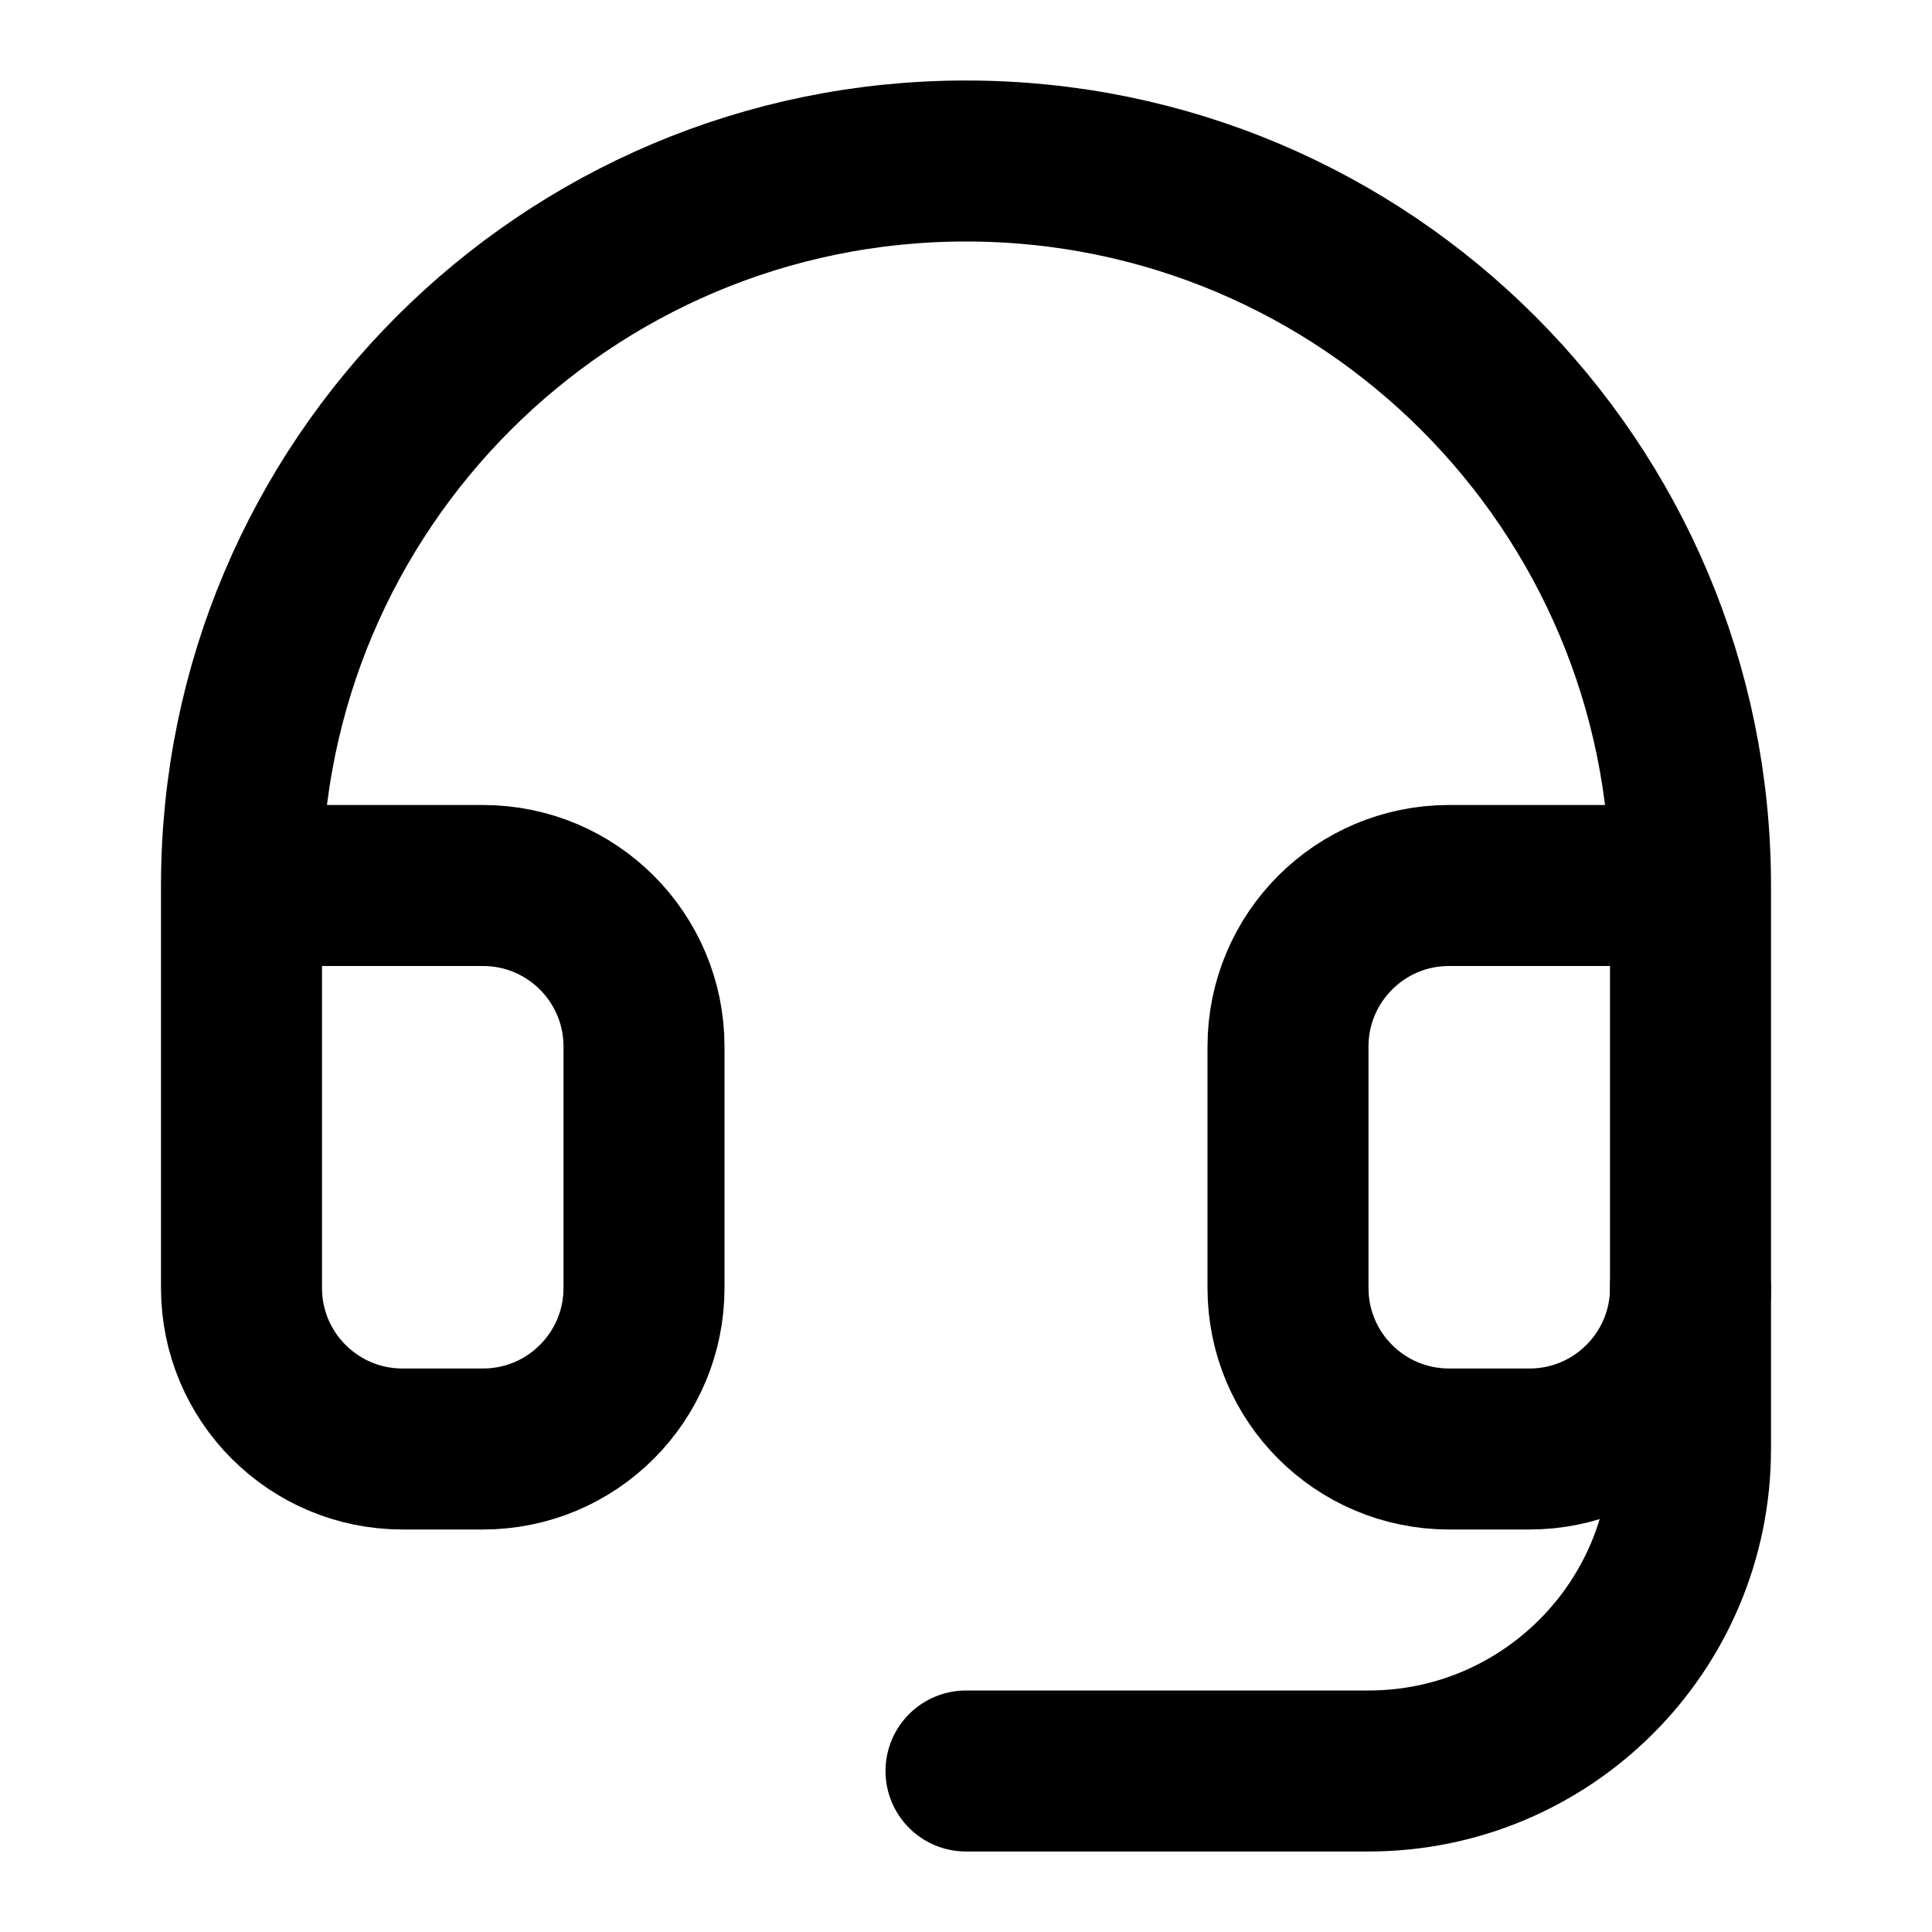
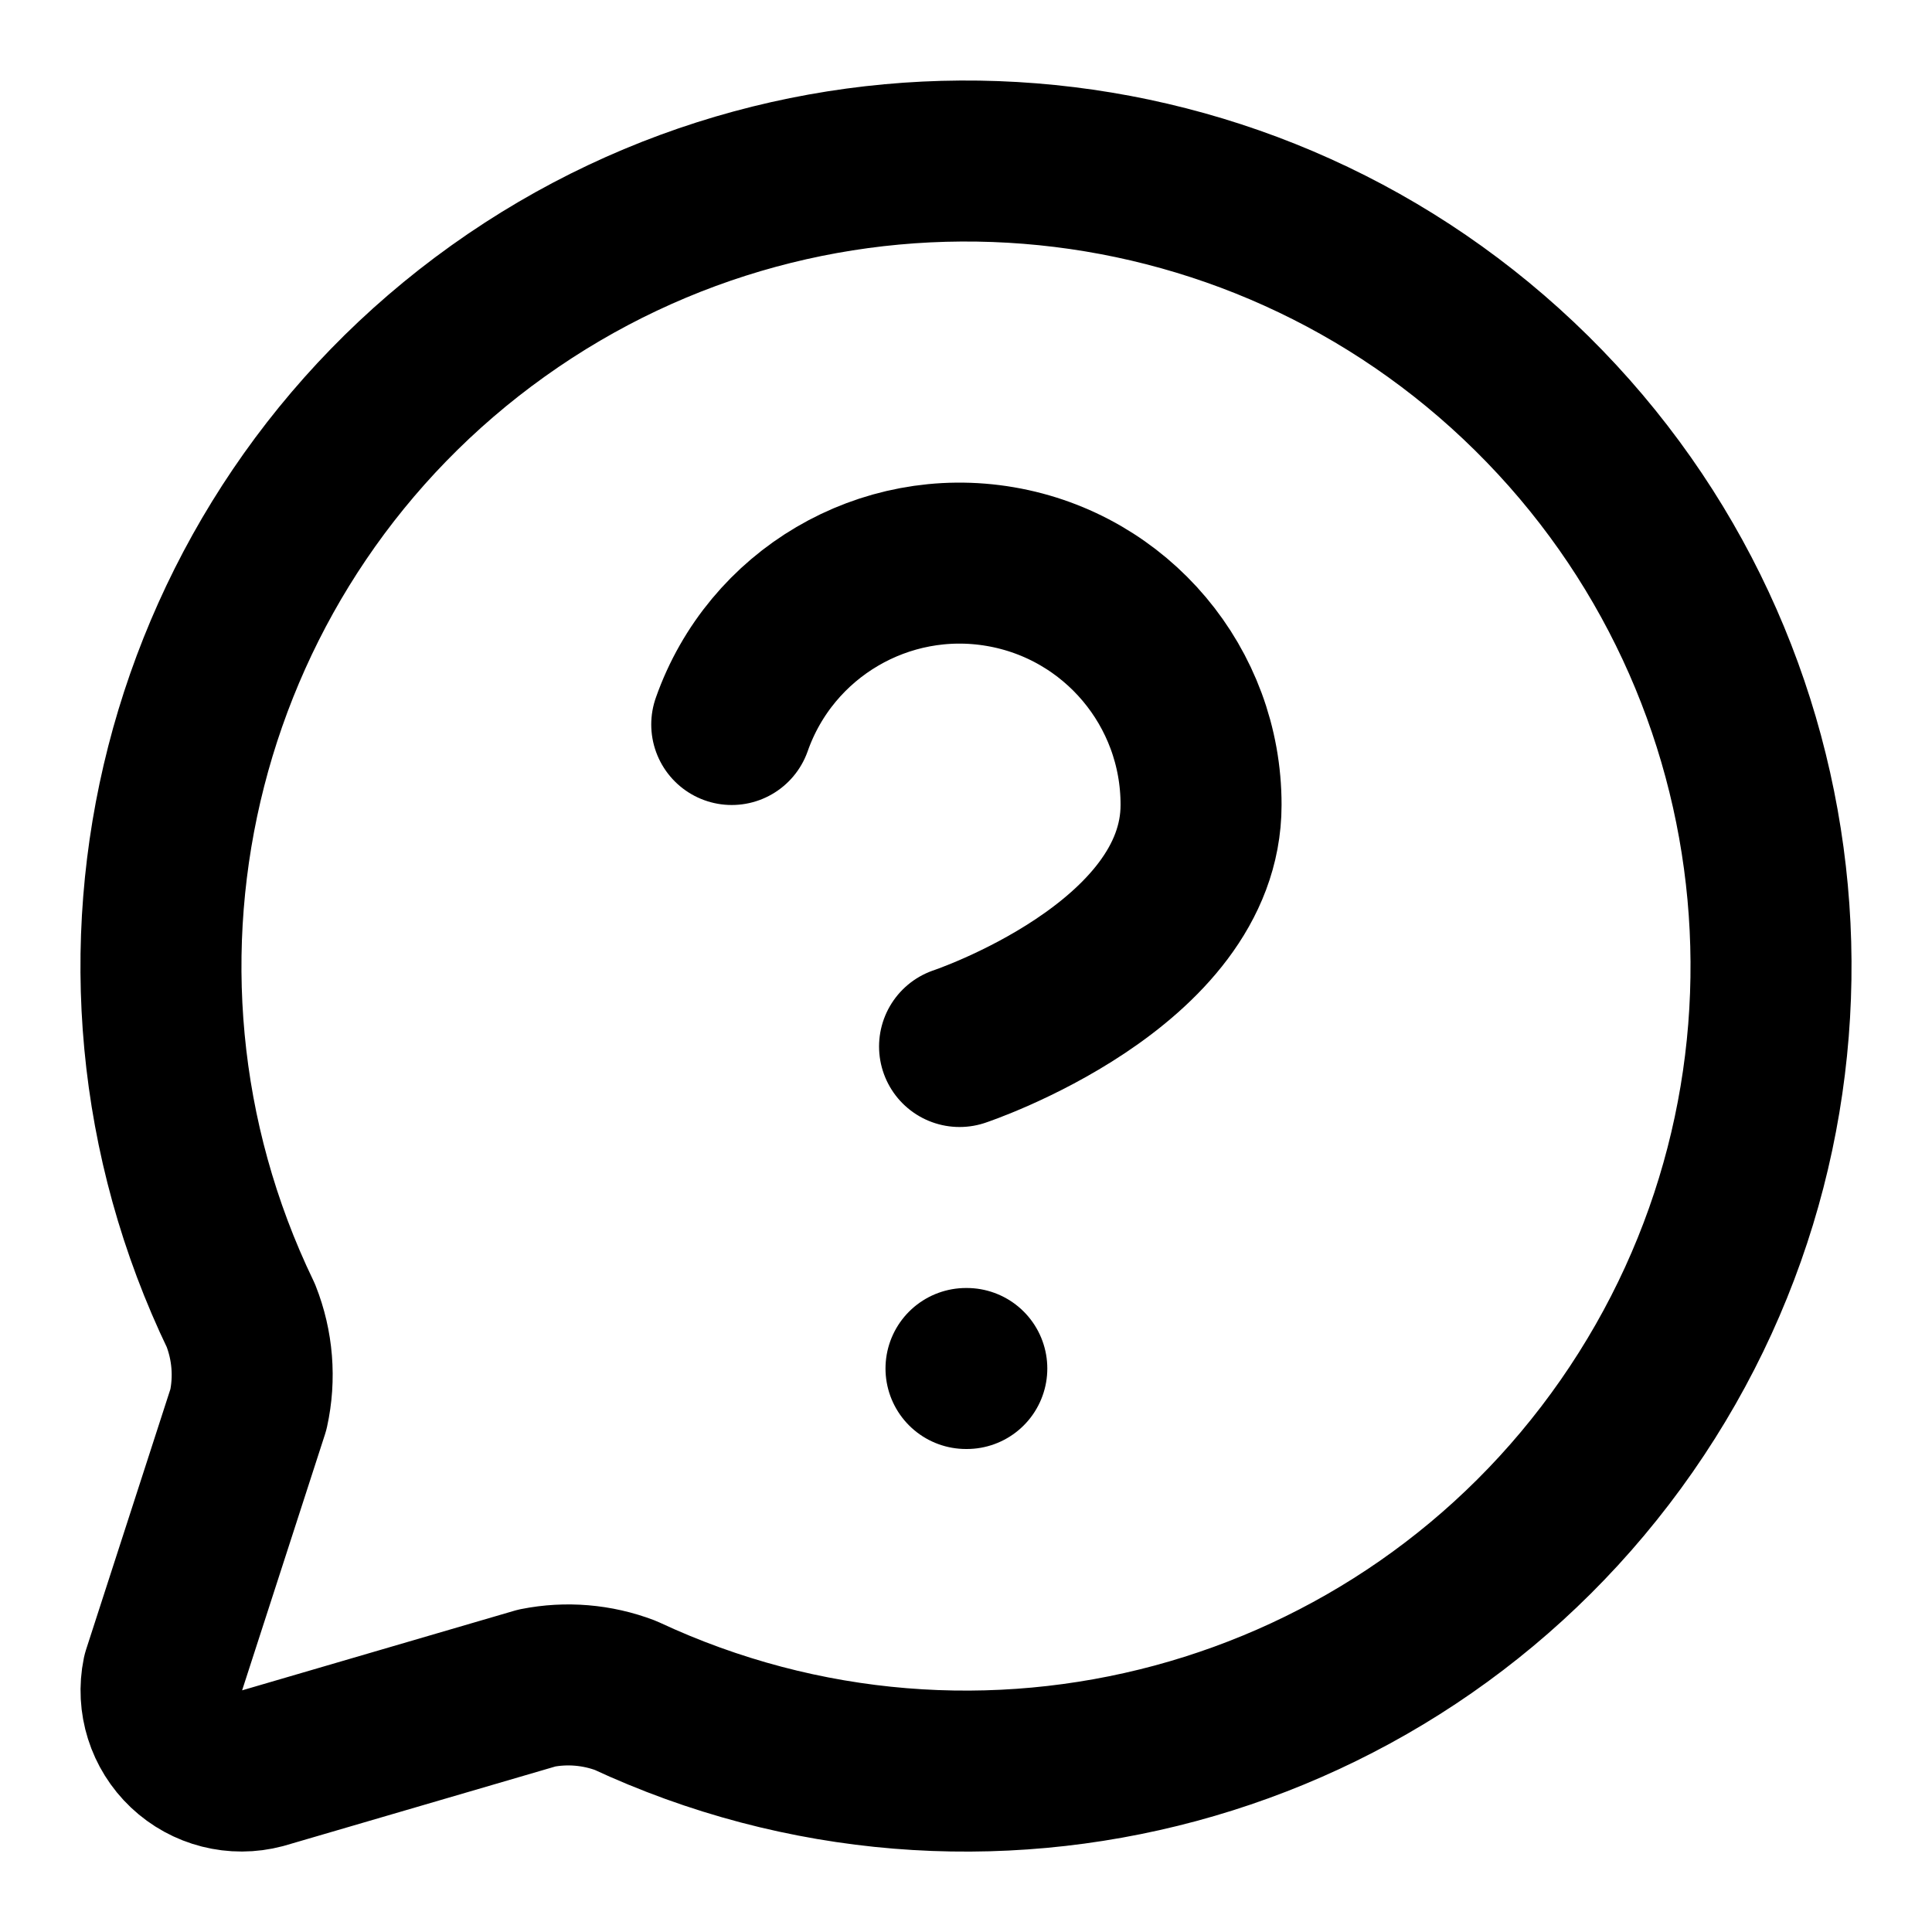
<svg xmlns="http://www.w3.org/2000/svg" width="24" height="24" viewBox="0 0 24 24" fill="none" stroke="currentColor" stroke-width="2" stroke-linecap="round" stroke-linejoin="round">
-   <path d="M3 11h3a2 2 0 0 1 2 2v3a2 2 0 0 1-2 2H5a2 2 0 0 1-2-2v-5Zm0 0a9 9 0 1 1 18 0m0 0v5a2 2 0 0 1-2 2h-1a2 2 0 0 1-2-2v-3a2 2 0 0 1 2-2h3Z" />
-   <path d="M21 16v2a4 4 0 0 1-4 4h-5" />
+   <path d="M2.992 16.342a2 2 0 0 1 .094 1.167l-1.065 3.29a1 1 0 0 0 1.236 1.168l3.413-.998a2 2 0 0 1 1.099.092 10 10 0 1 0-4.777-4.719" />
+   <path d="M9.09 9a3 3 0 0 1 5.83 1c0 2-3 3-3 3" />
+   <path d="M12 17h.01" />
</svg>
